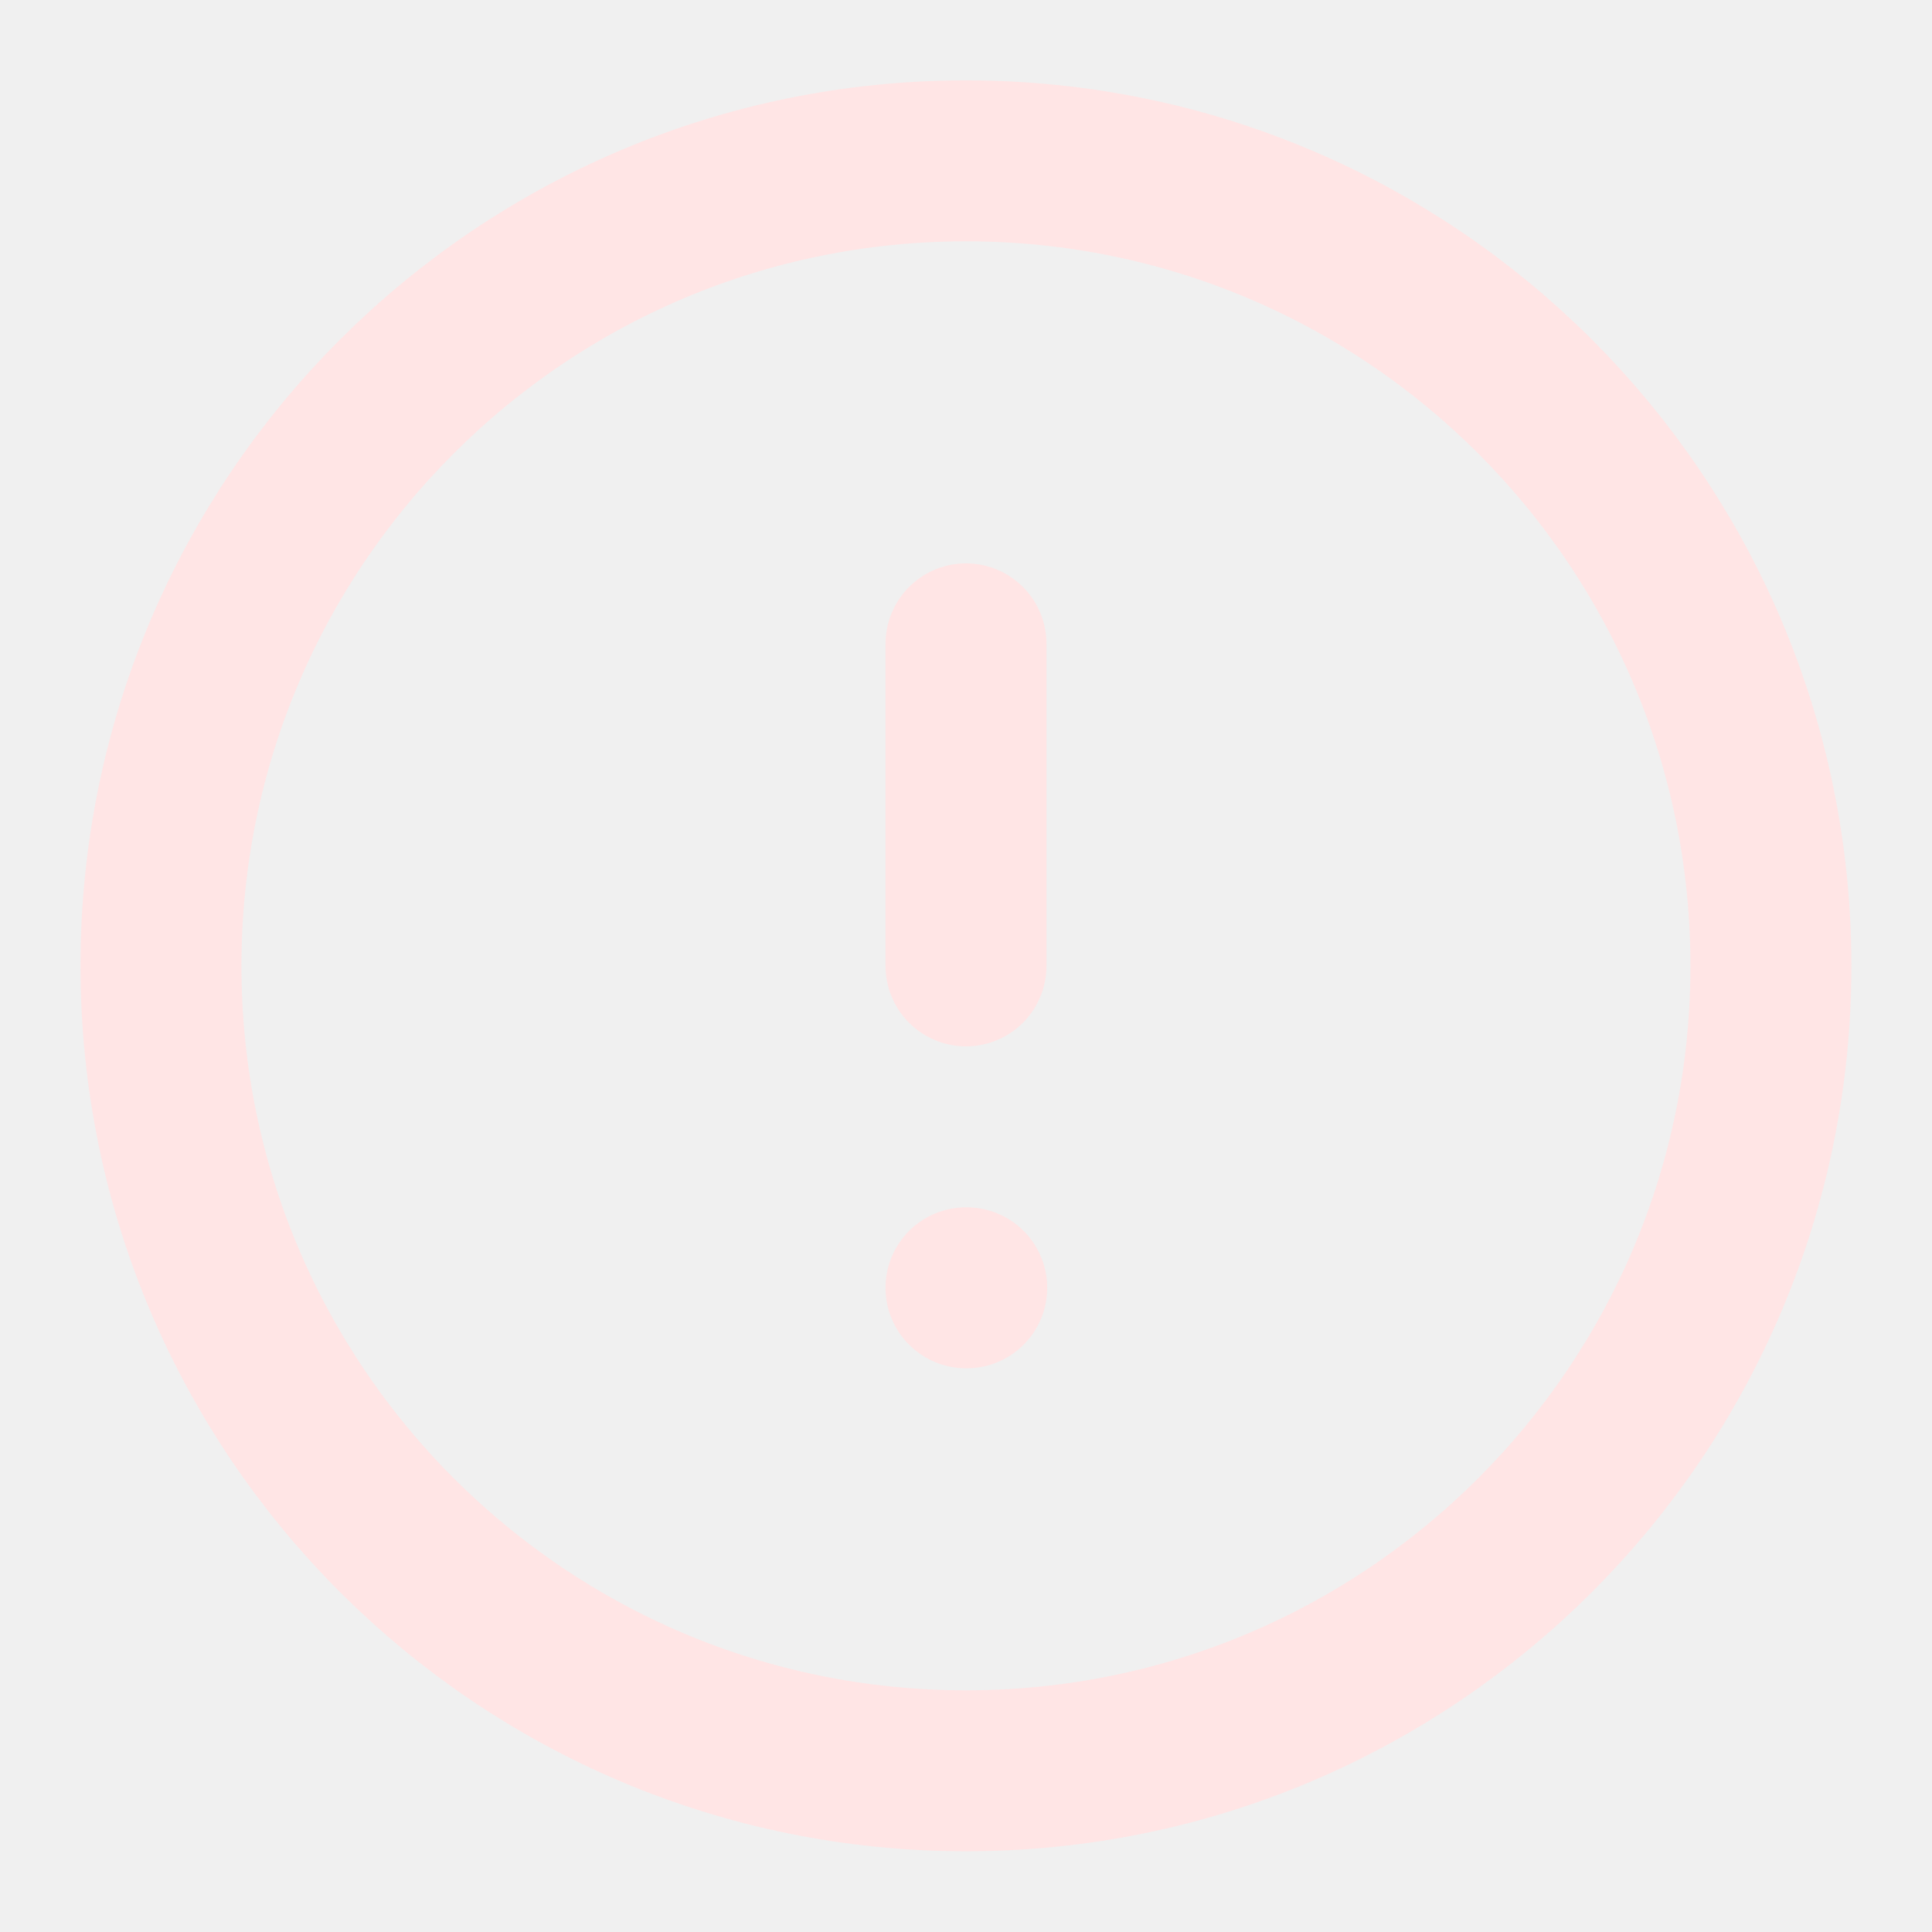
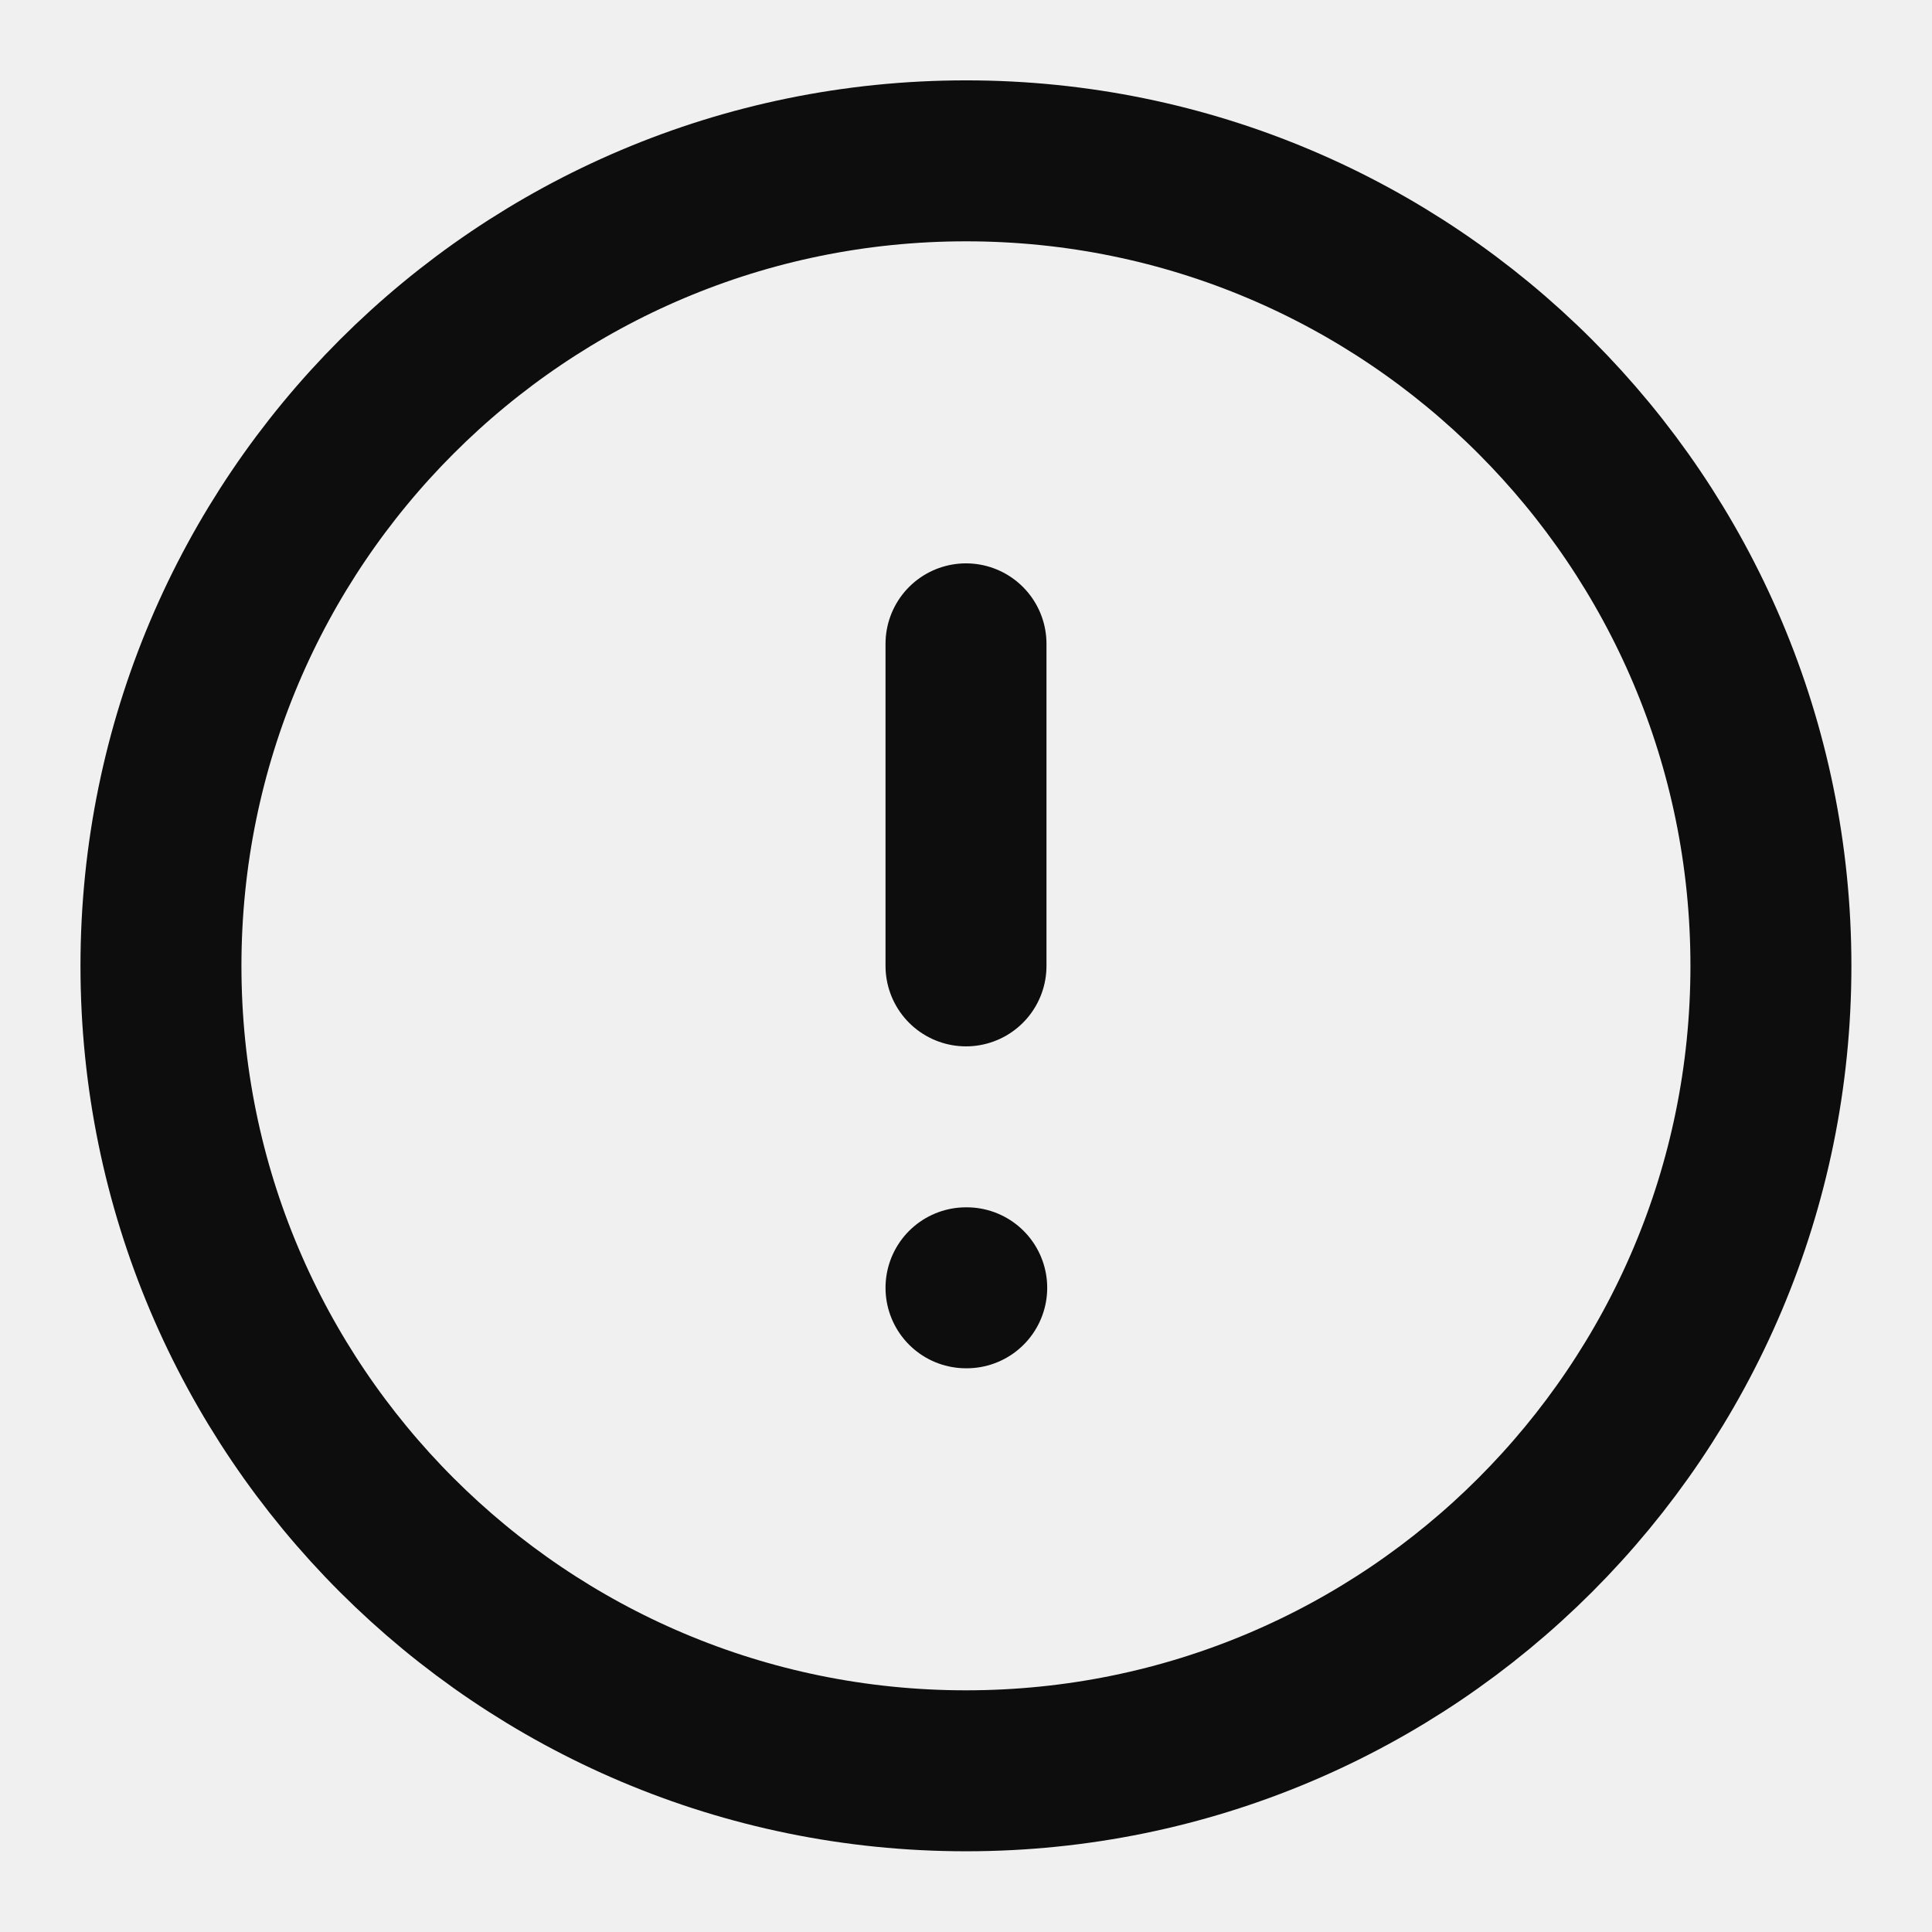
<svg xmlns="http://www.w3.org/2000/svg" width="100%" height="100%" viewBox="0 0 16 16" fill="none">
  <g clip-path="url(#clip0_3636_22875)">
-     <path d="M8 5.332V7.999M8 10.665H8.006M14.666 7.999C14.666 11.681 11.682 14.665 8 14.665C4.318 14.665 1.333 11.681 1.333 7.999C1.333 4.317 4.318 1.332 8 1.332C11.682 1.332 14.666 4.317 14.666 7.999Z" stroke="#FFE5E5" stroke-width="1.333" stroke-linecap="round" stroke-linejoin="round" />
+     <path d="M8 5.332V7.999M8 10.665H8.006M14.666 7.999C14.666 11.681 11.682 14.665 8 14.665C4.318 14.665 1.333 11.681 1.333 7.999C1.333 4.317 4.318 1.332 8 1.332C11.682 1.332 14.666 4.317 14.666 7.999Z" stroke="#0D0D0D" stroke-width="1.333" stroke-linecap="round" stroke-linejoin="round" />
  </g>
  <defs>
    <clipPath id="clip0_3636_22875">
      <rect width="100%" height="100%" fill="white" />
    </clipPath>
  </defs>
</svg>
